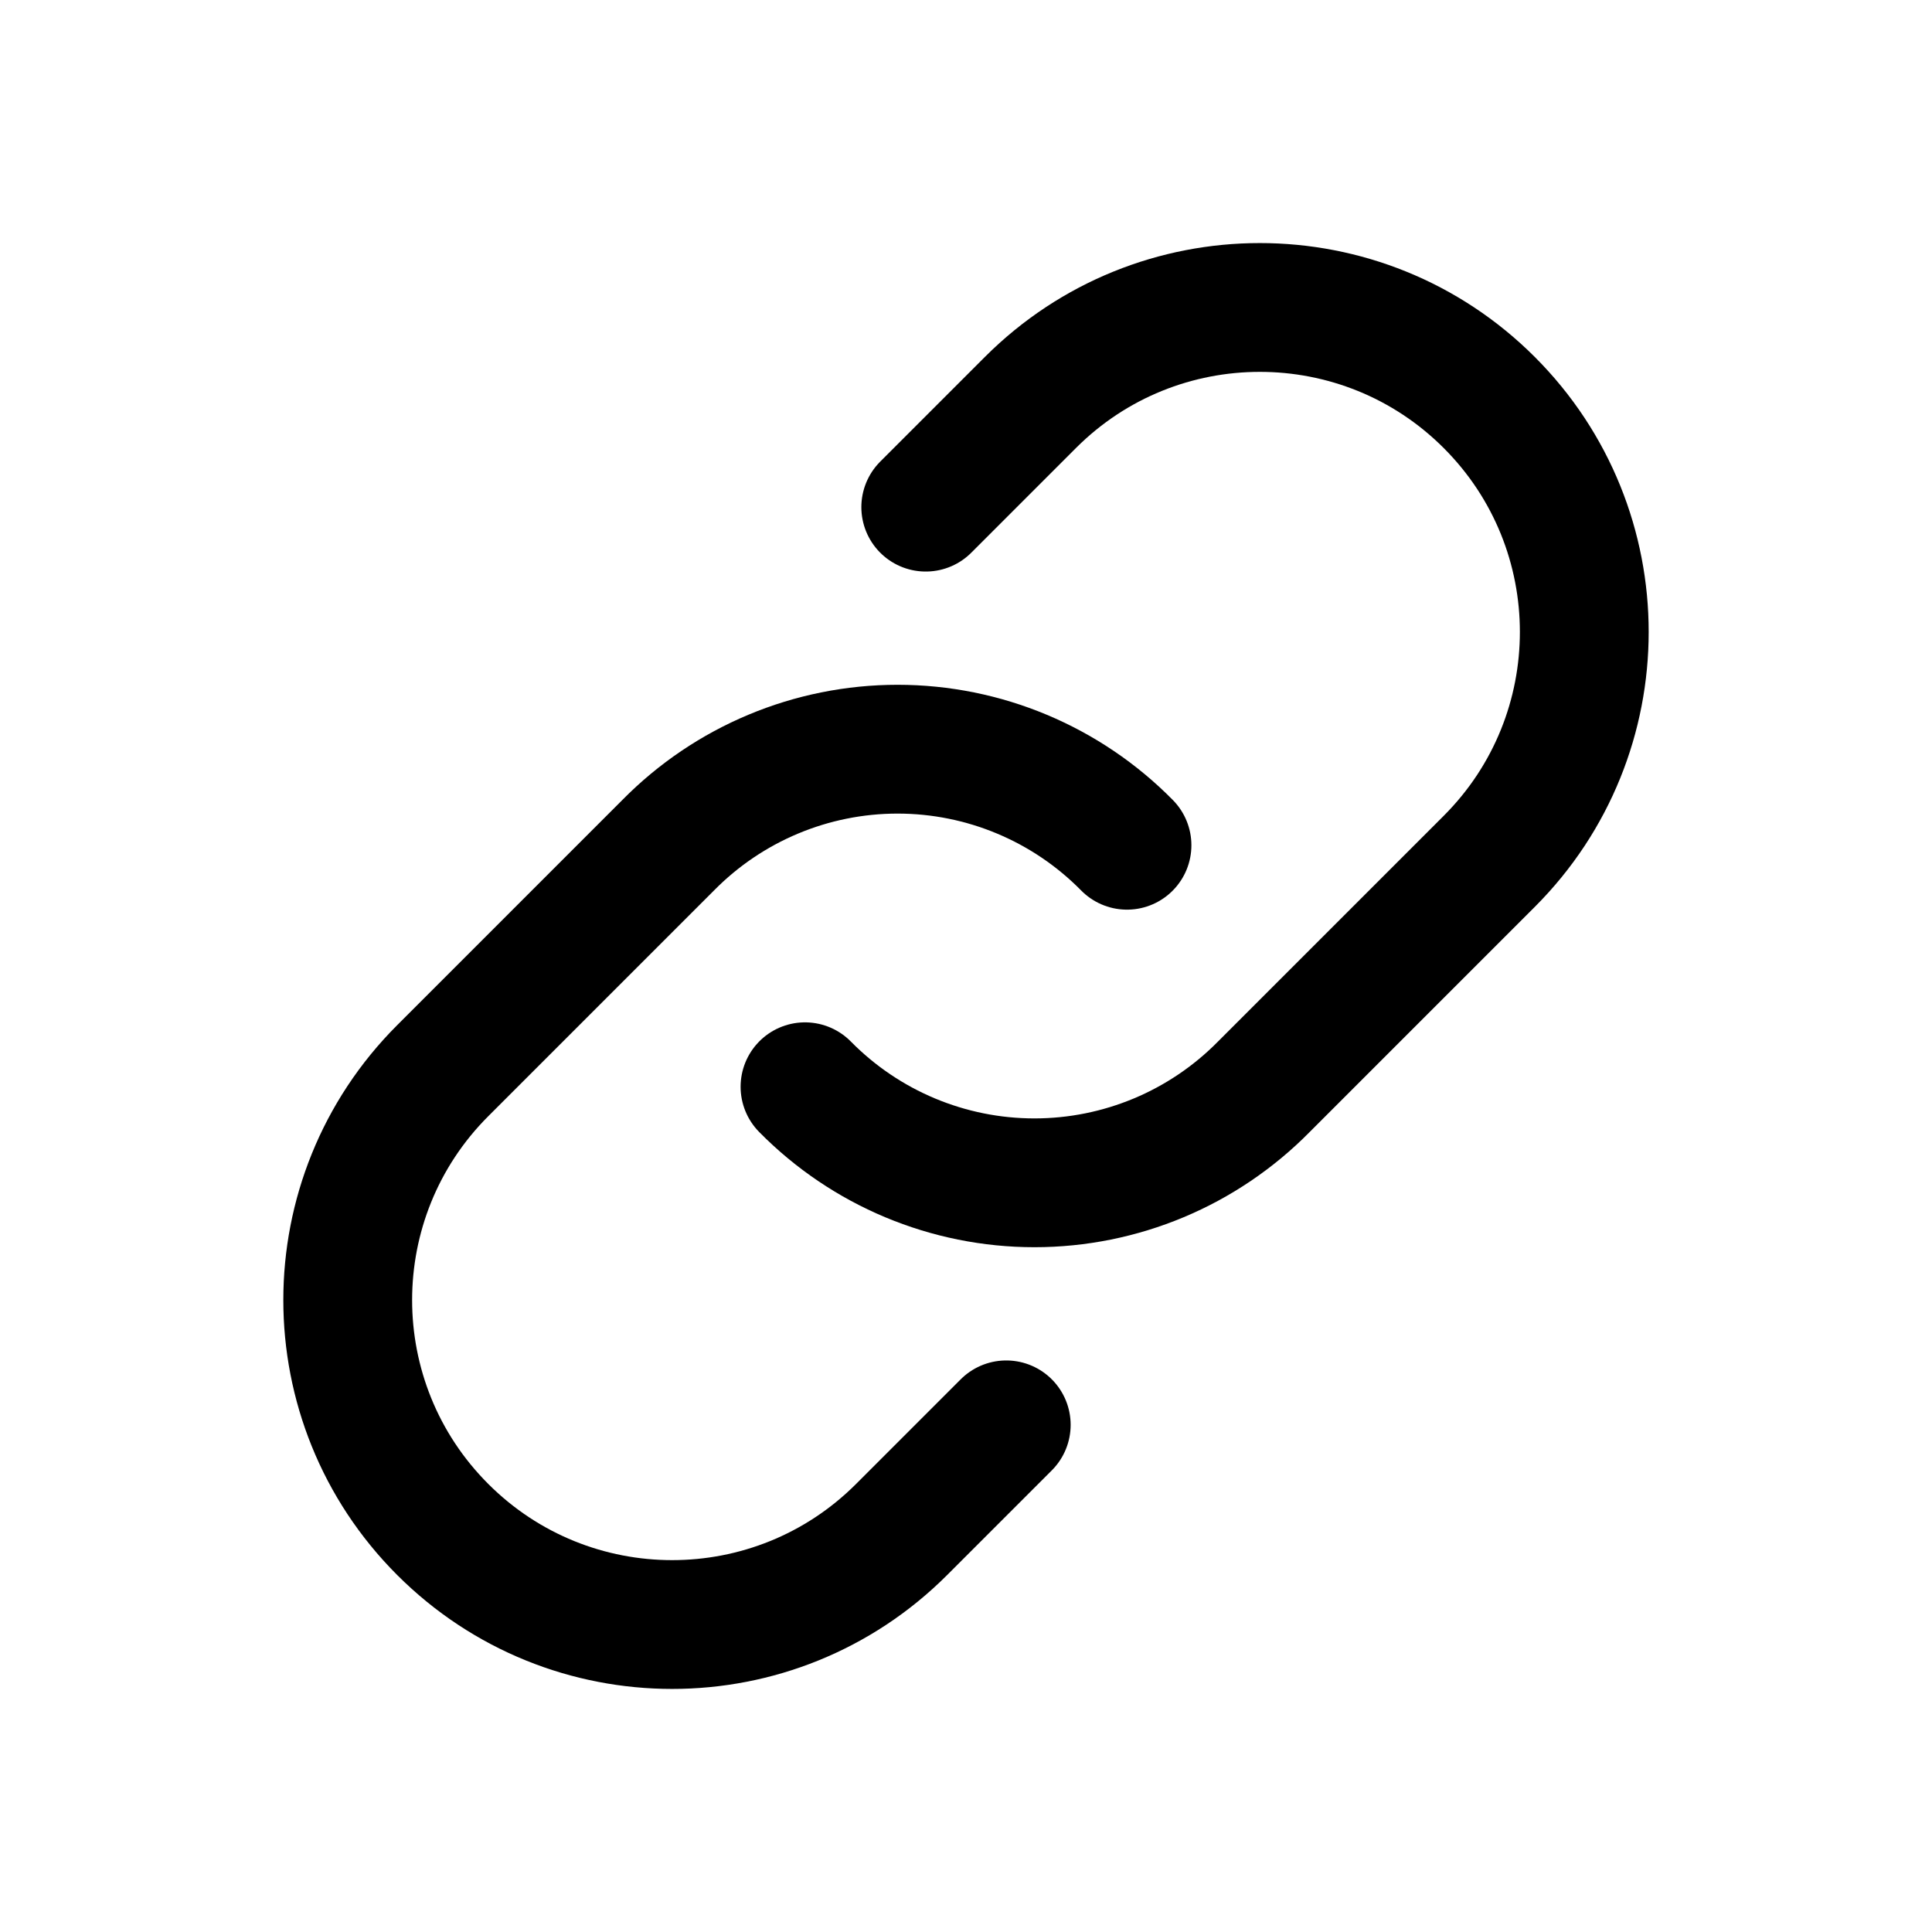
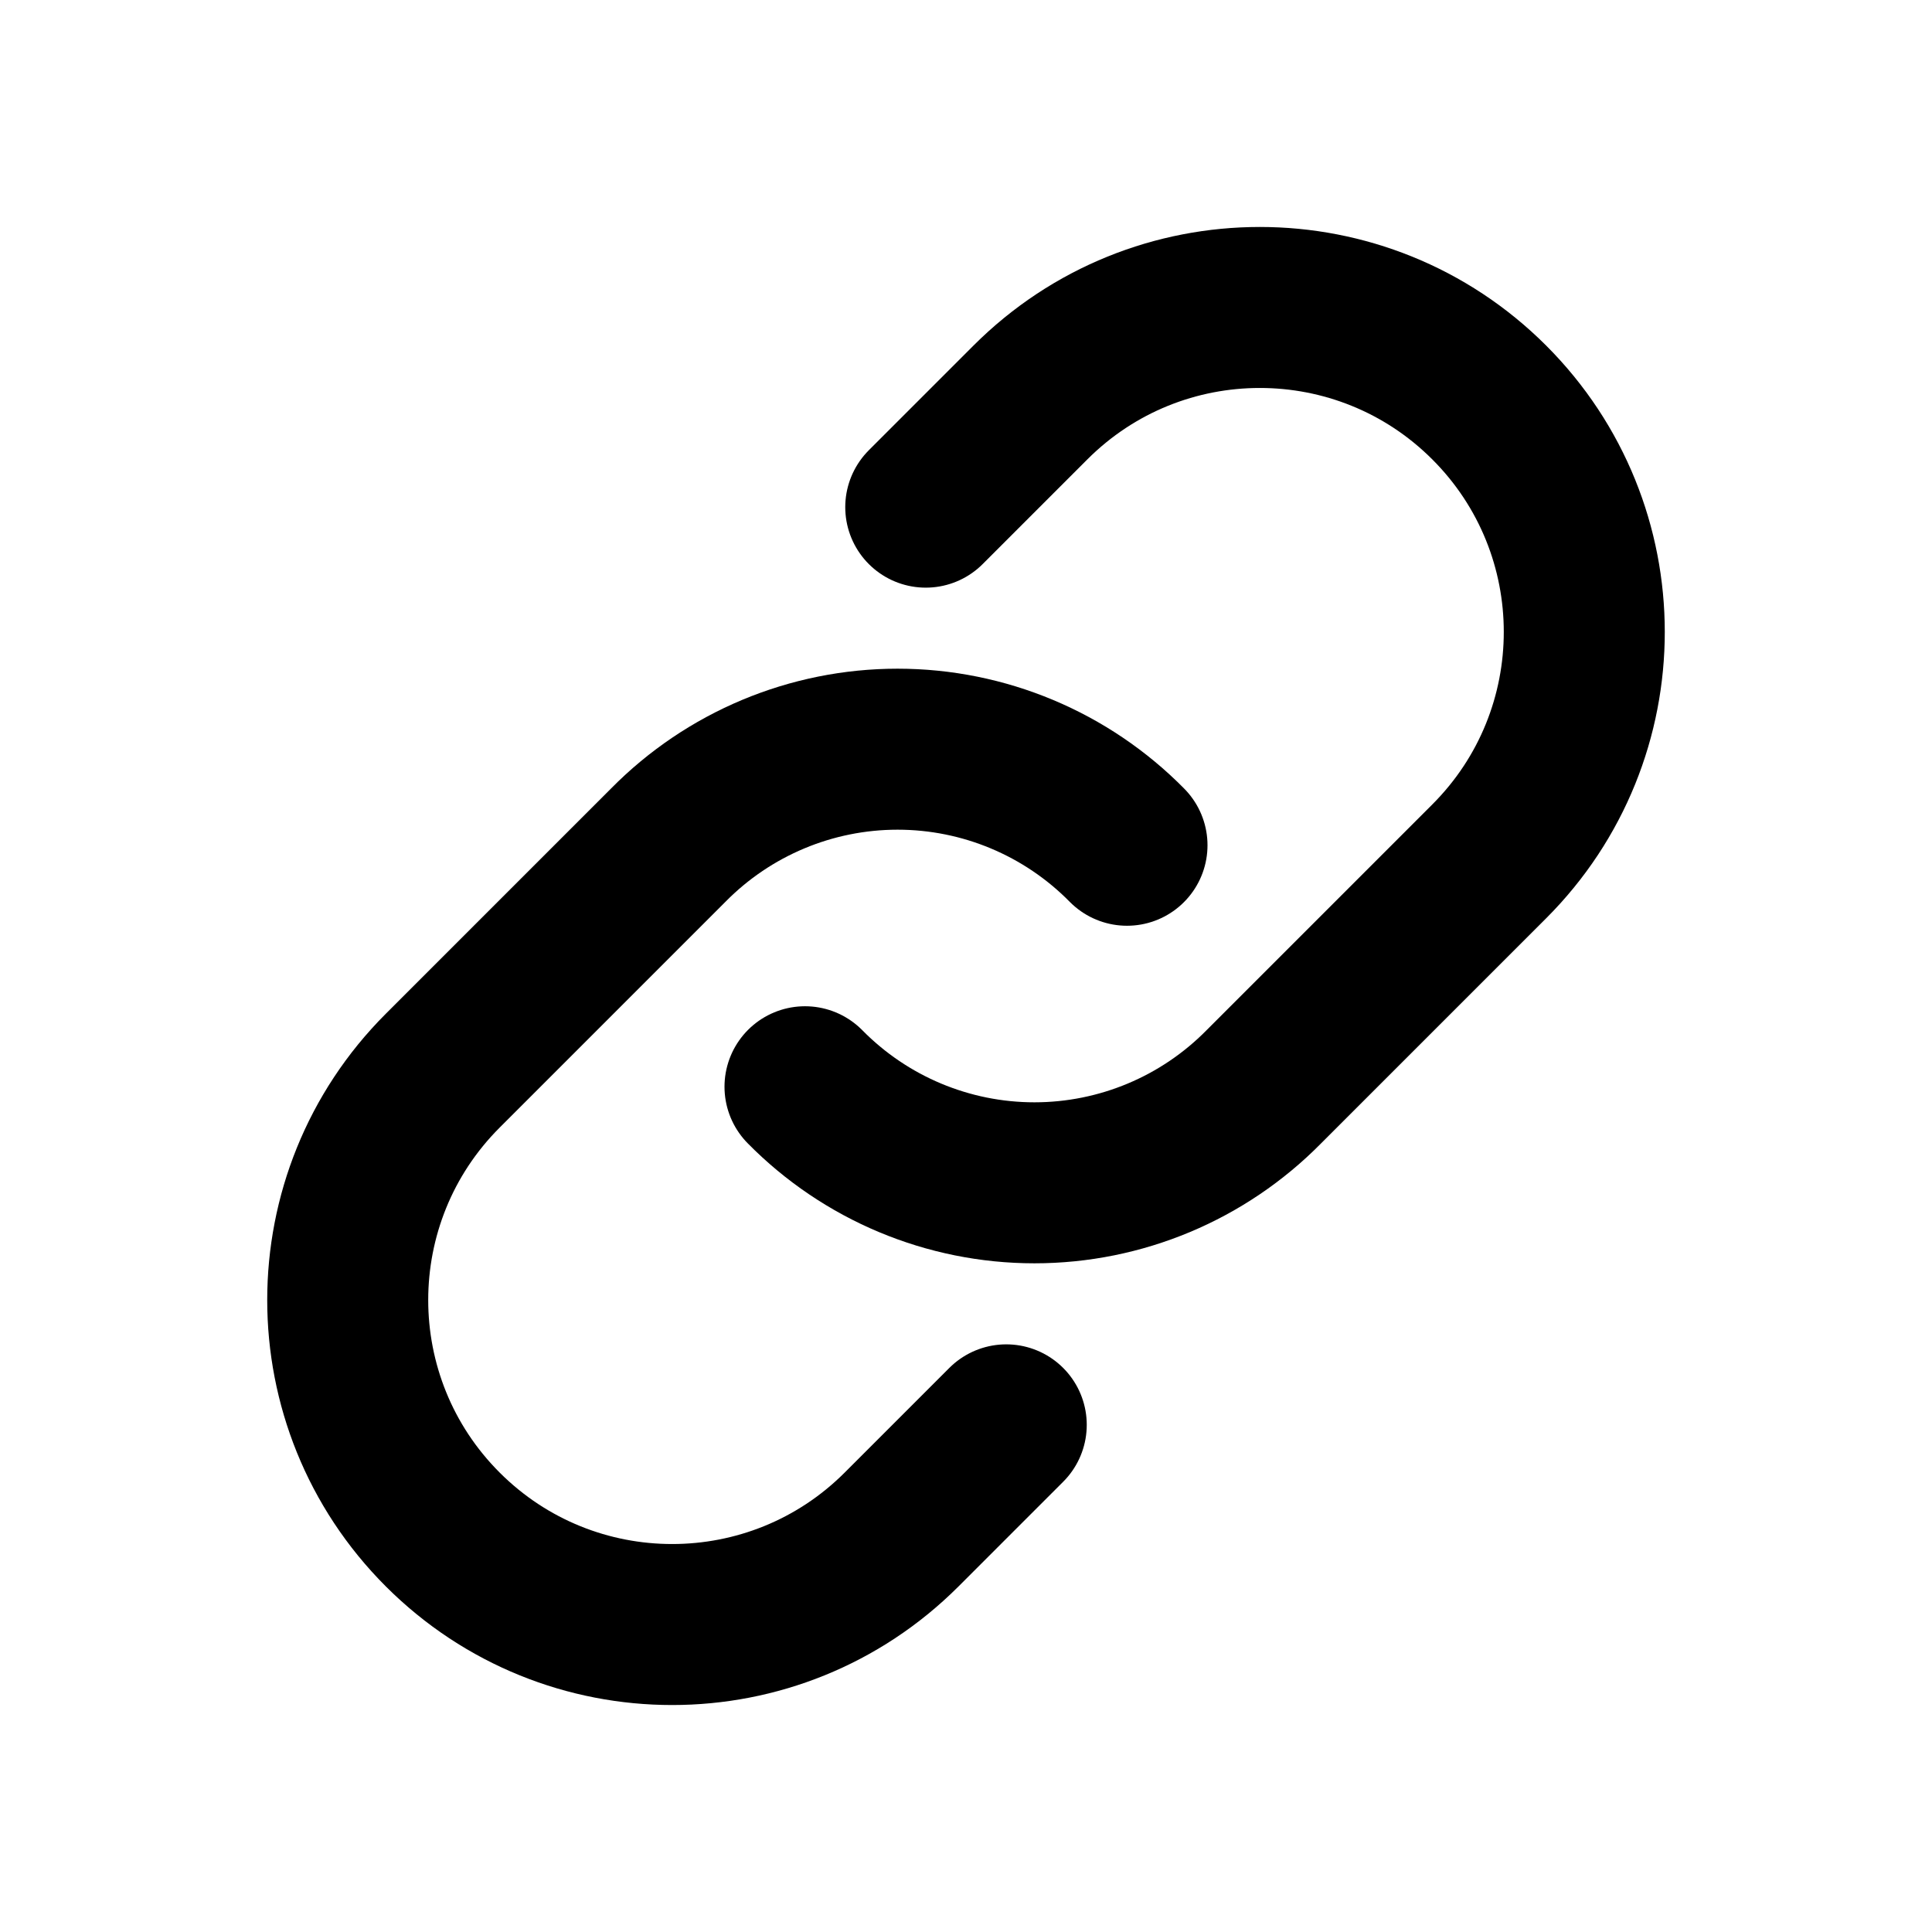
- <svg xmlns="http://www.w3.org/2000/svg" width="24" height="24" viewBox="0 0 24 24" fill="none" stroke="currentColor" stroke-width="1.6" stroke-linecap="round" stroke-linejoin="round">
+ <svg xmlns="http://www.w3.org/2000/svg" width="24" height="24" viewBox="0 0 24 24" fill="none" stroke="currentColor" stroke-width="2" stroke-linecap="round" stroke-linejoin="round">
  <path d="M10 13.5 A4 4 0 0 0 15.7 13.5 L18.5 10.7 A4 4 0 0 0 12.8 5 L11.5 6.3" />
  <path d="M14 10.5 A4 4 0 0 0 8.3 10.5 L5.5 13.3 A4 4 0 0 0 11.2 19 L12.5 17.7" />
</svg>
